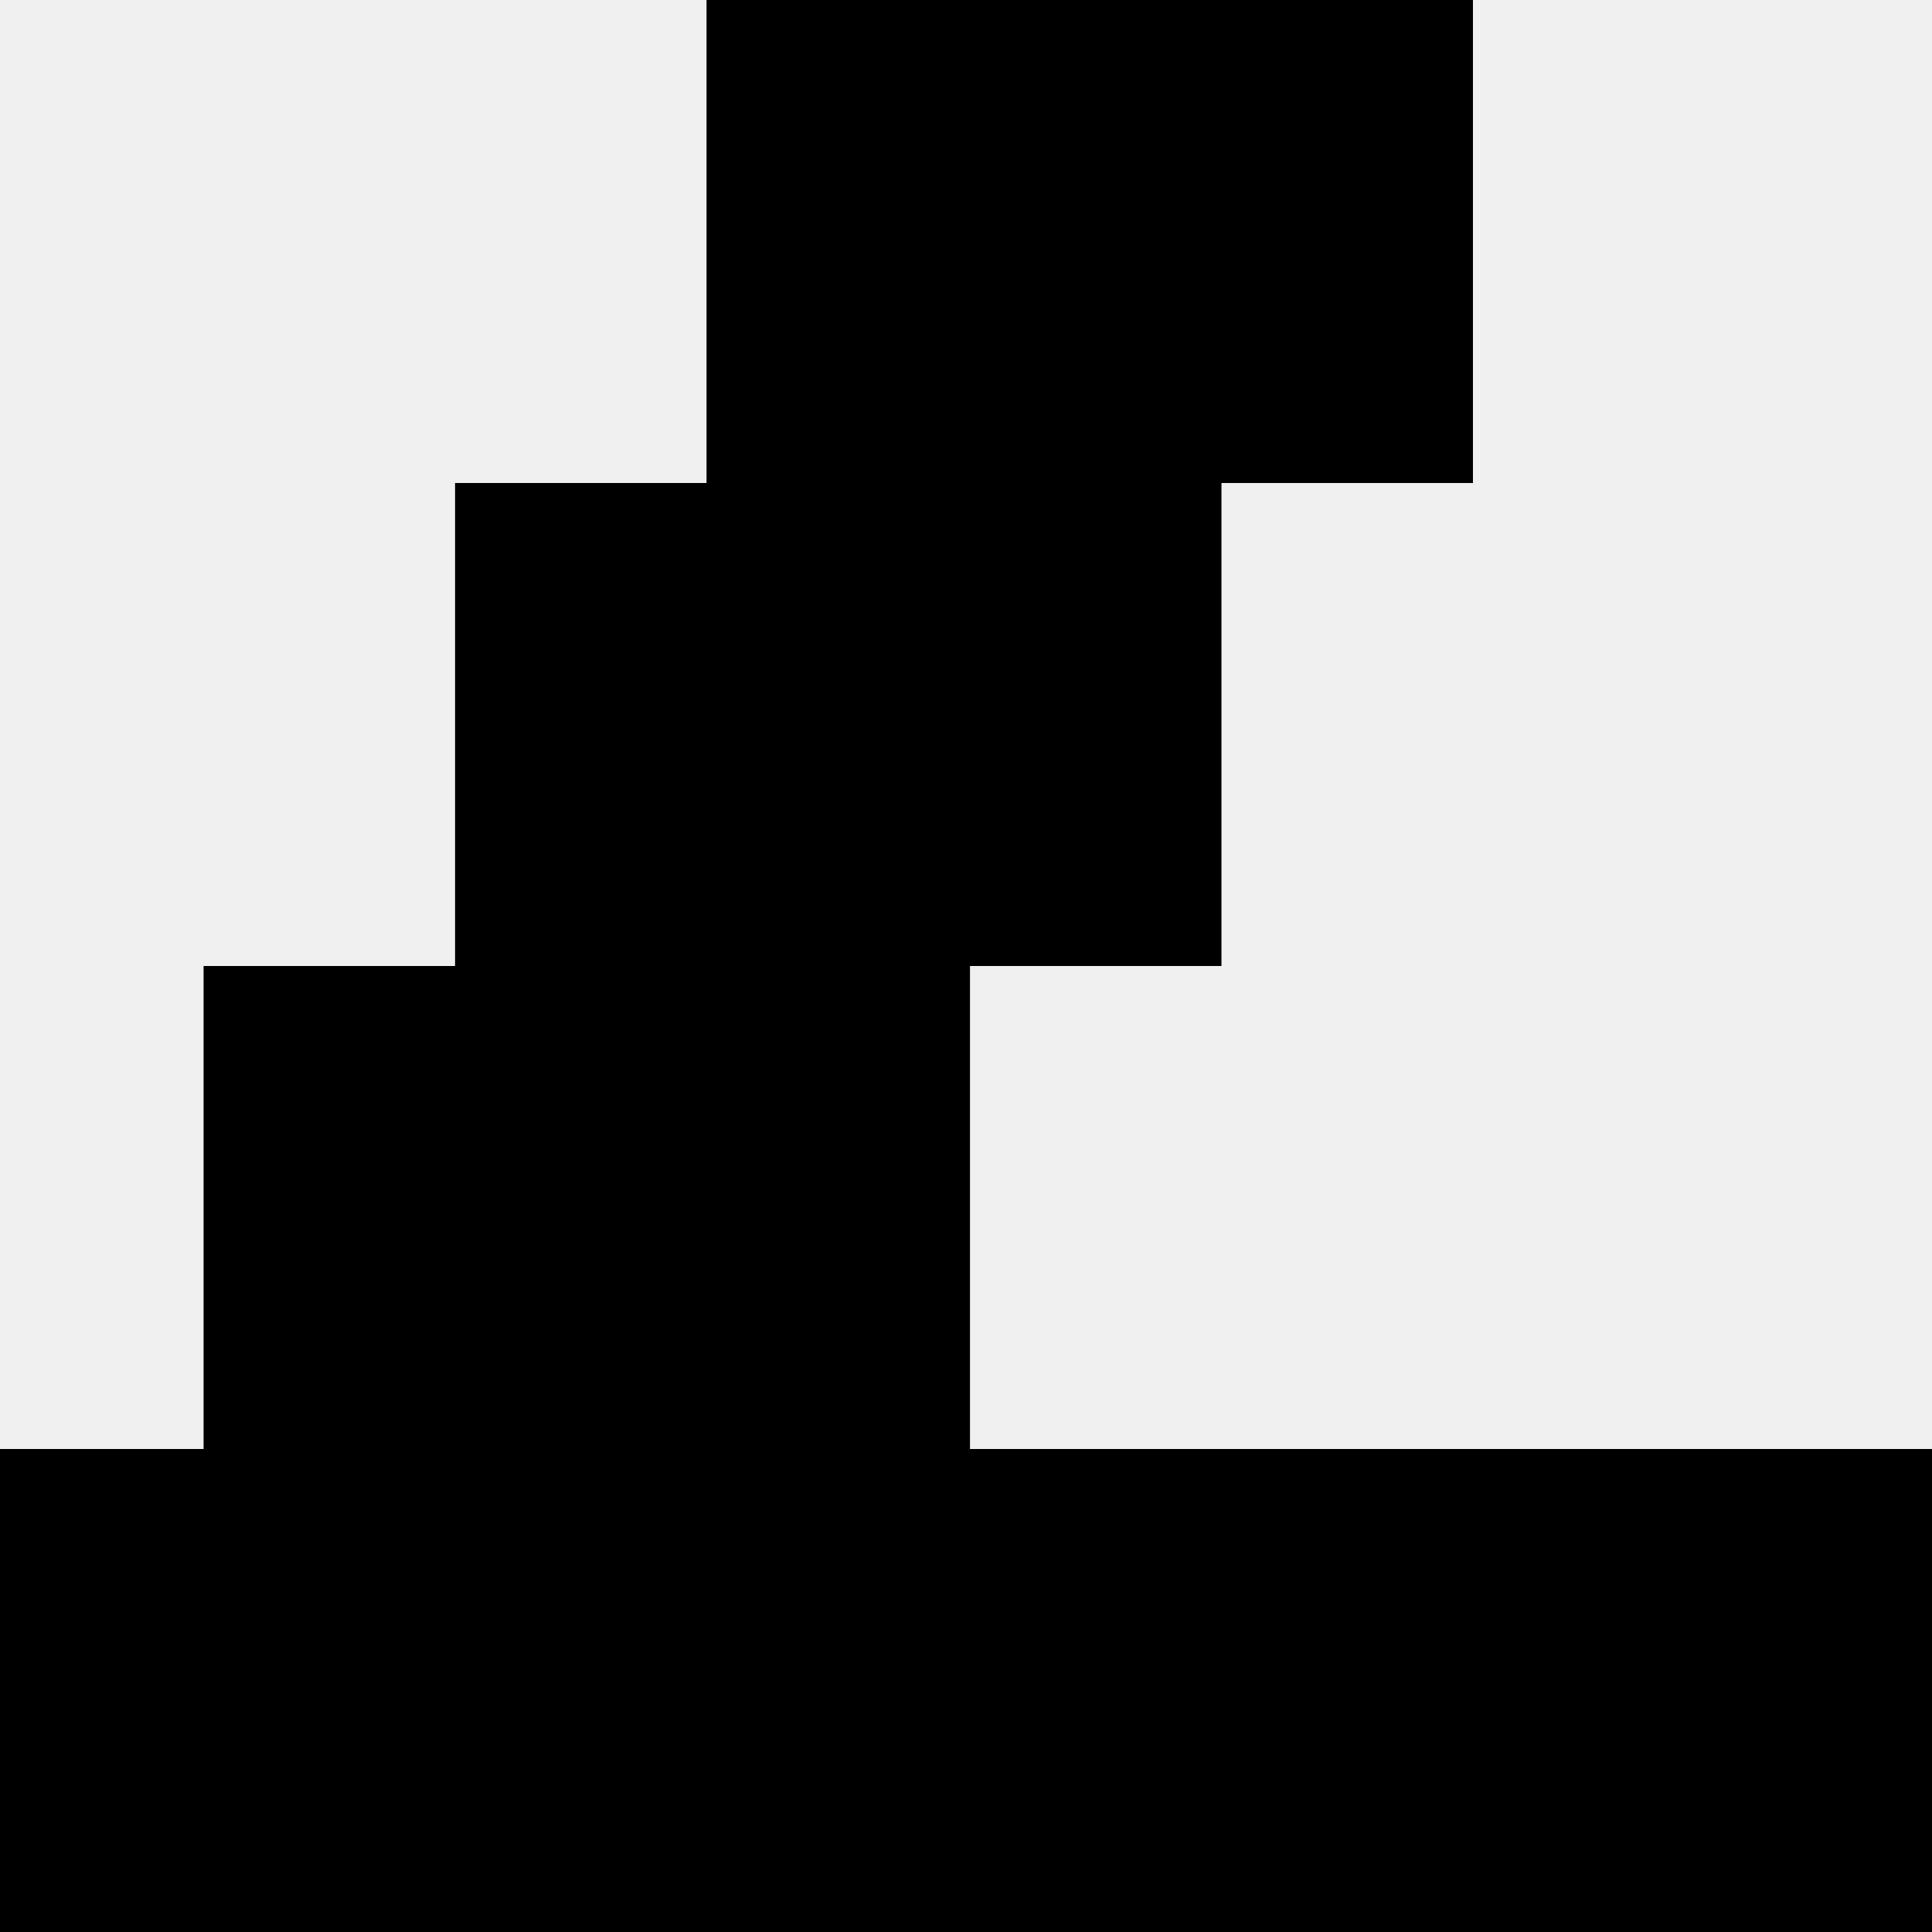
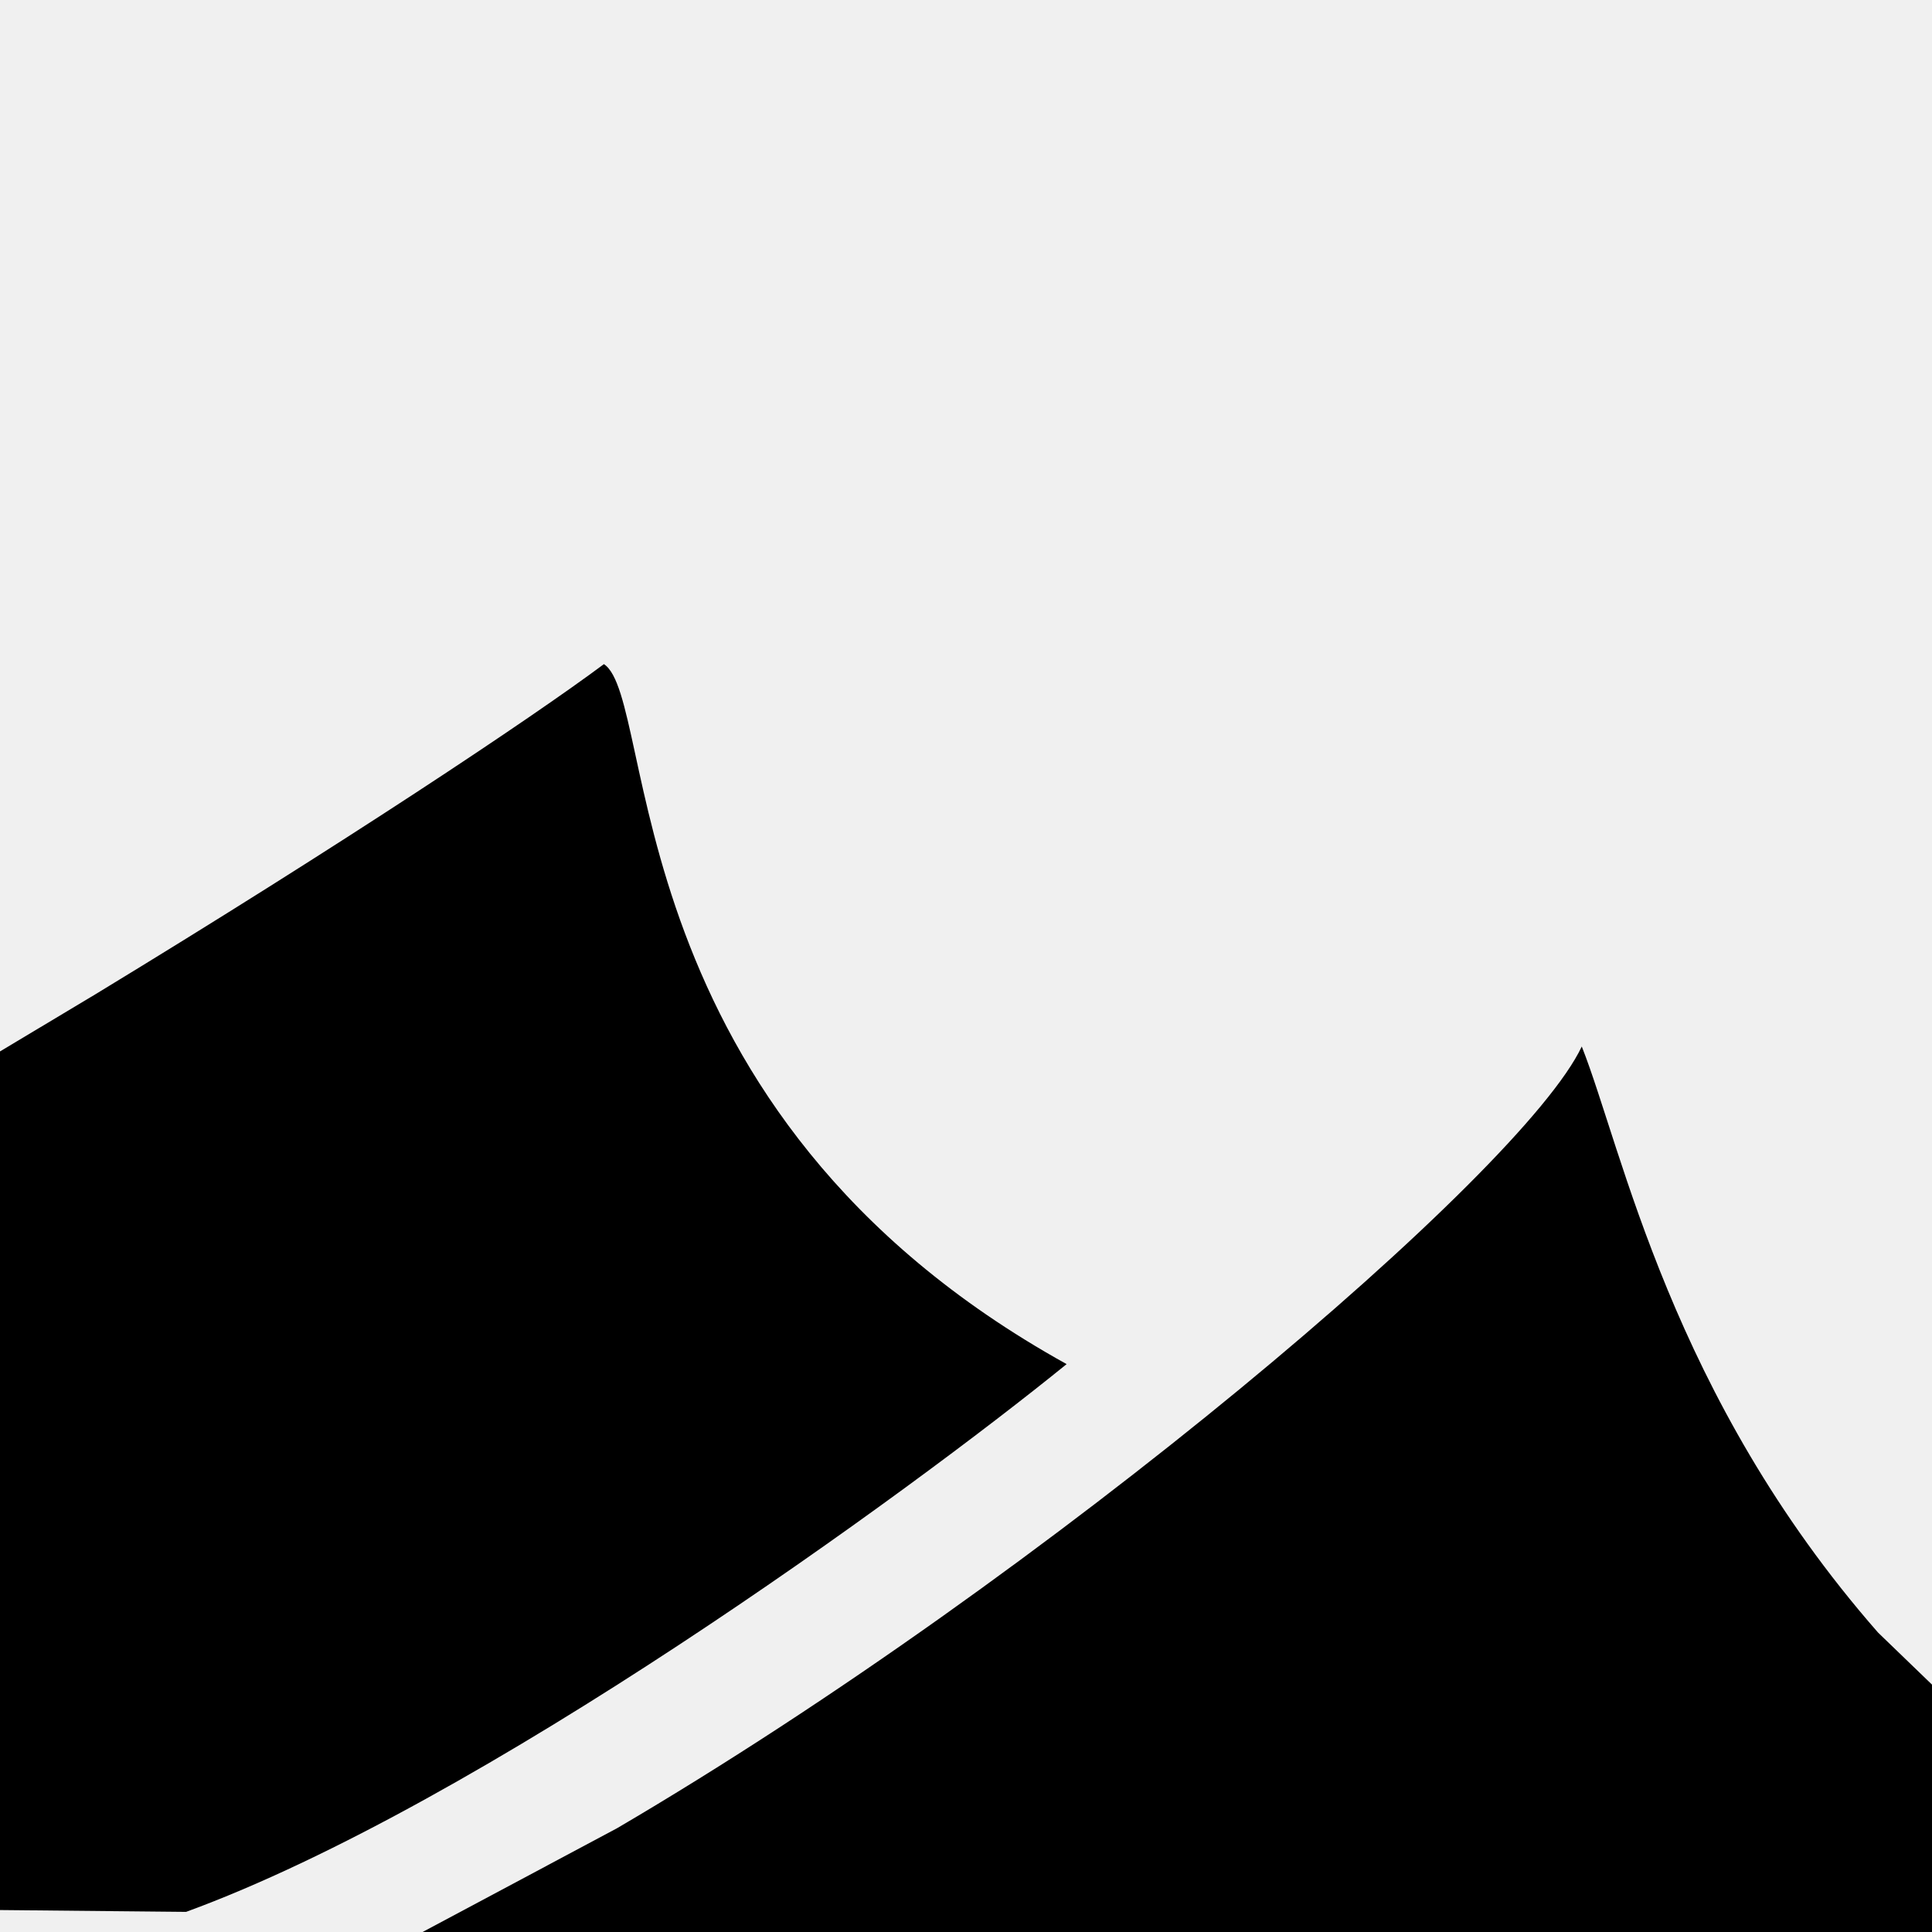
<svg xmlns="http://www.w3.org/2000/svg" viewBox="0 0 96 96">
-   <path d="M35.107 0 73.19 0 73.19 24 60.694 24 60.694 48 48.198 48 48.198 72 96 72 96 96 0 96 0 72 10.116 72 10.116 48 22.612 48 22.612 24 35.107 24Z" />
+   <path d="M30.009 33C32.696 34.762 30.37 55.244 53 67.782 45.184 74.131 23.915 89.641 9.246 95L0 94.909 0 52.245 4.733 49.41C17.106 41.886 26.395 35.692 30.009 33Z" />
+   <path d="M78.597 52C80.63 57.129 83.01 69.351 93.319 81.121L96 83.708 96 96 21 96 30.66 90.844C52.129 78.25 75.657 58.249 78.597 52Z" />
  <style>
        path {
            fill: black;
        }
        @media (prefers-color-scheme: dark) {
            path {
                fill: white;
            }
        }
    </style>
</svg>
